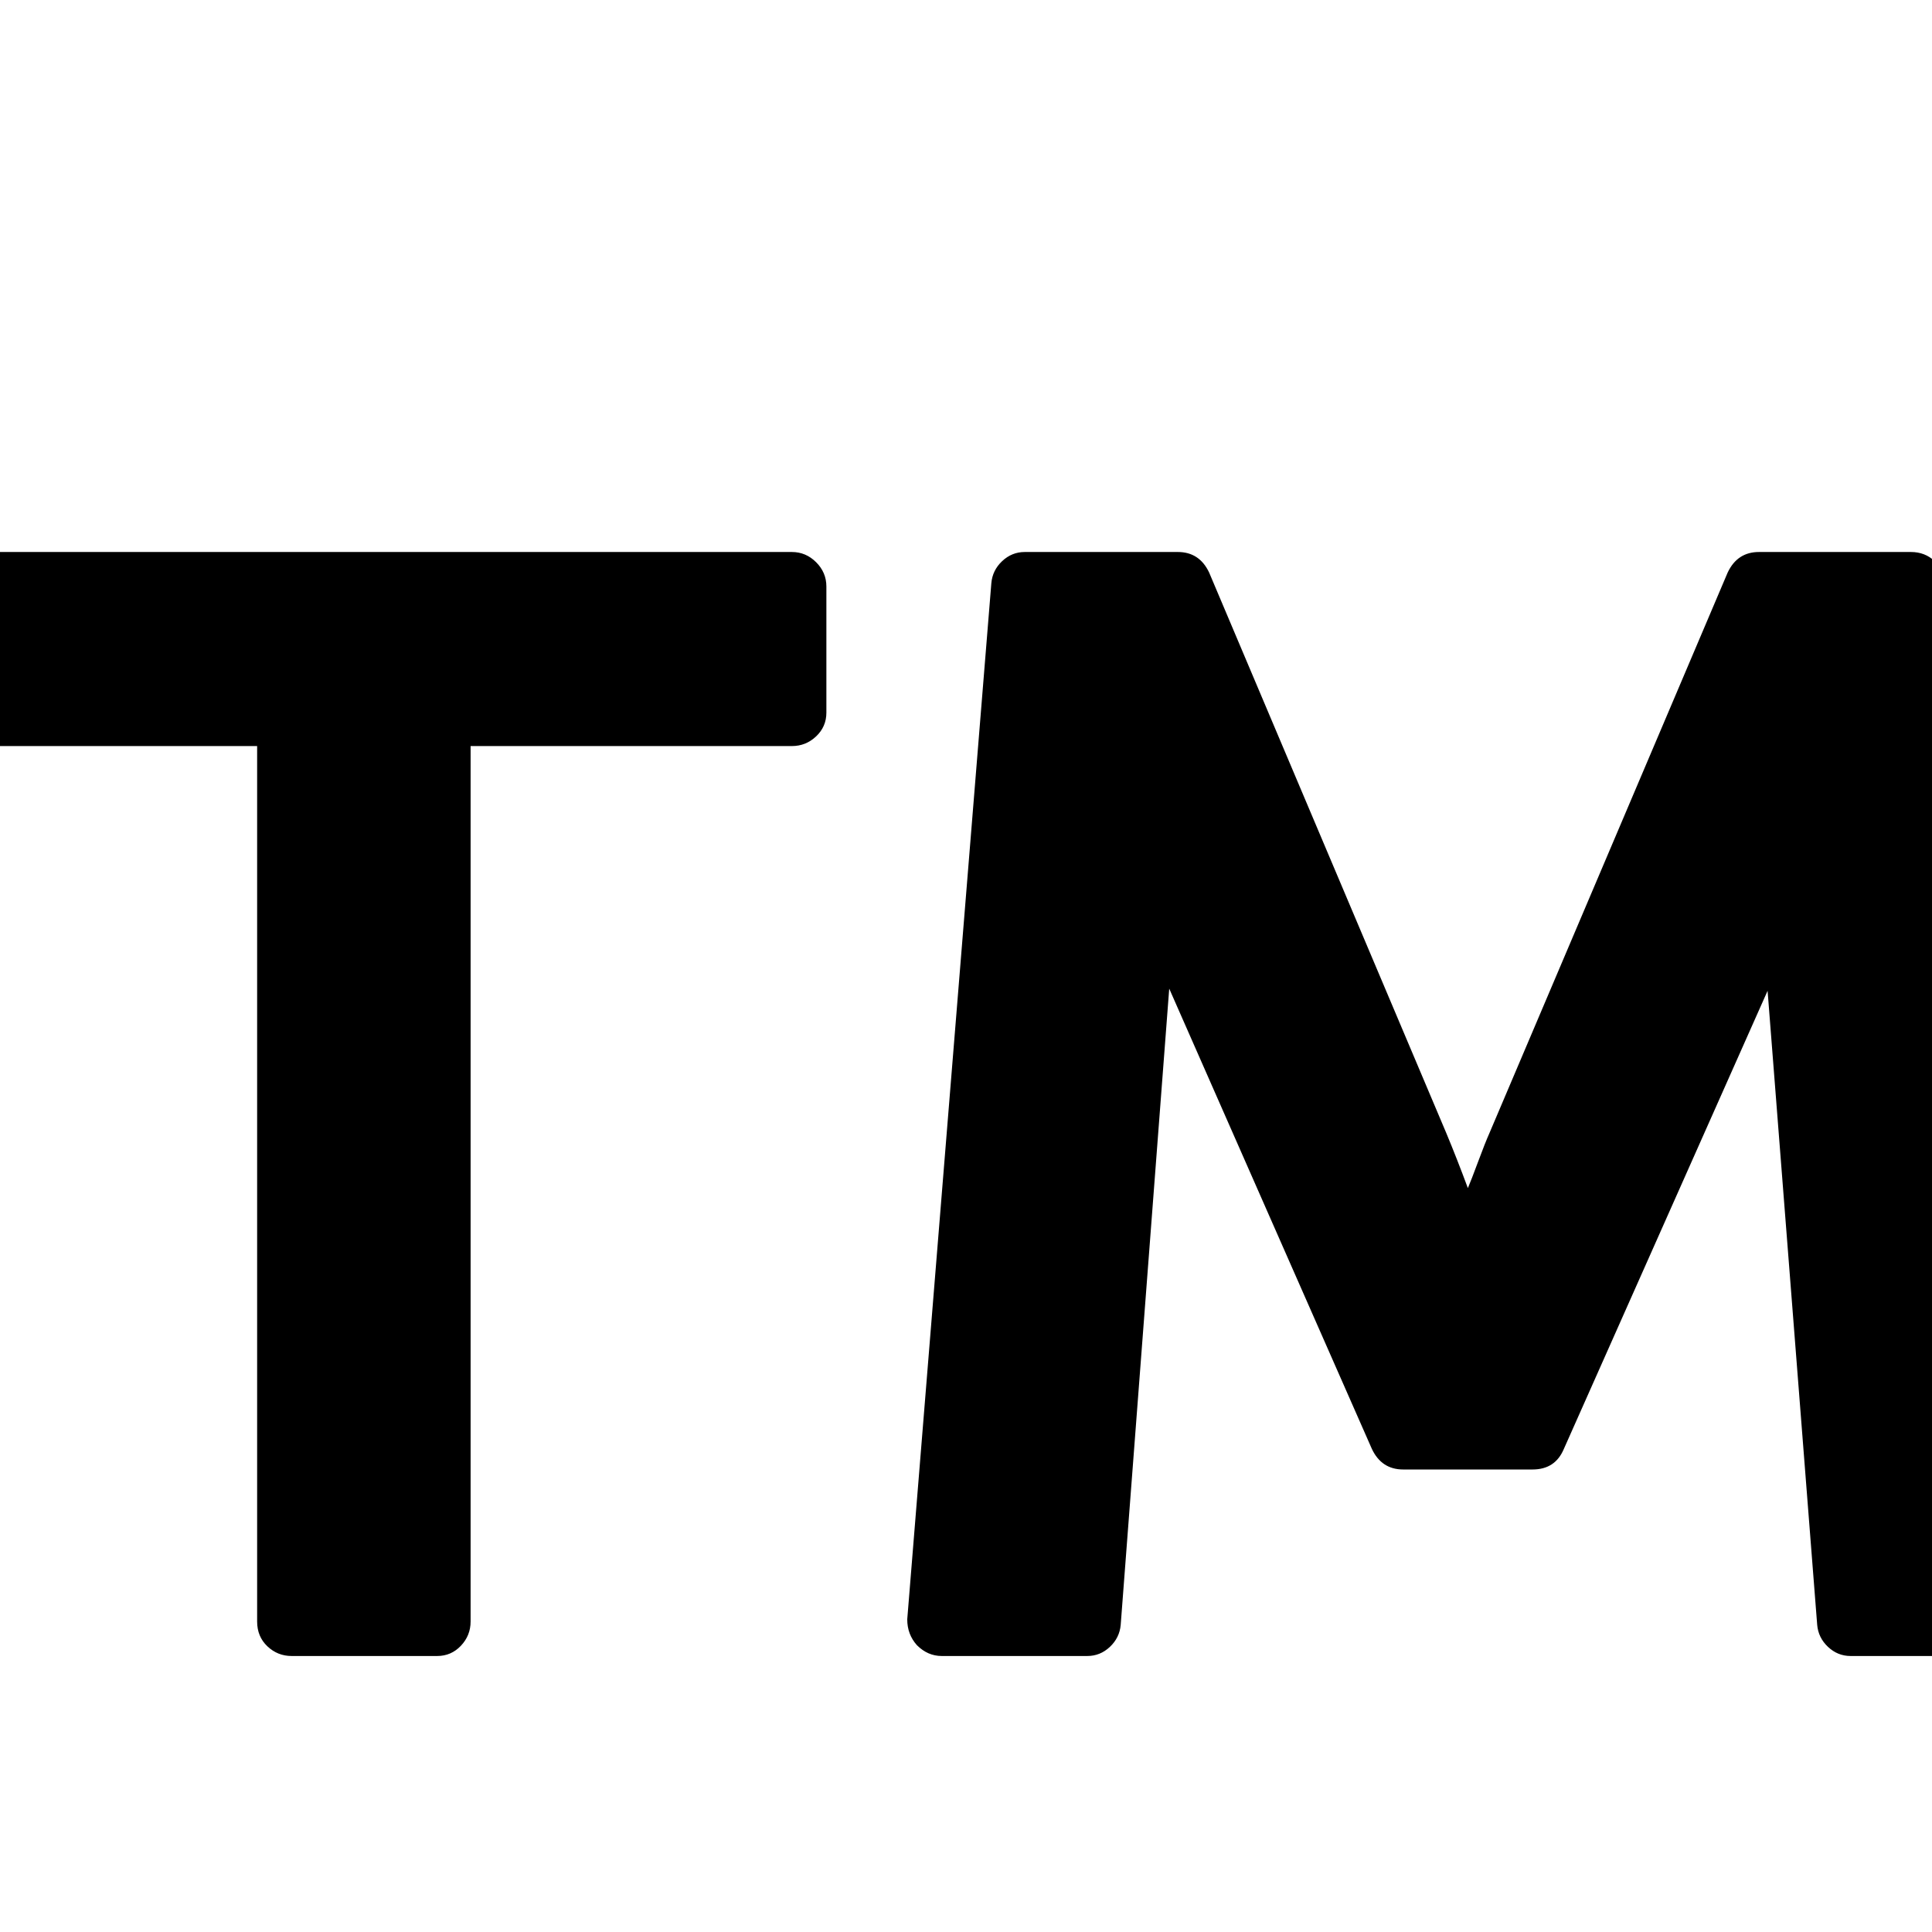
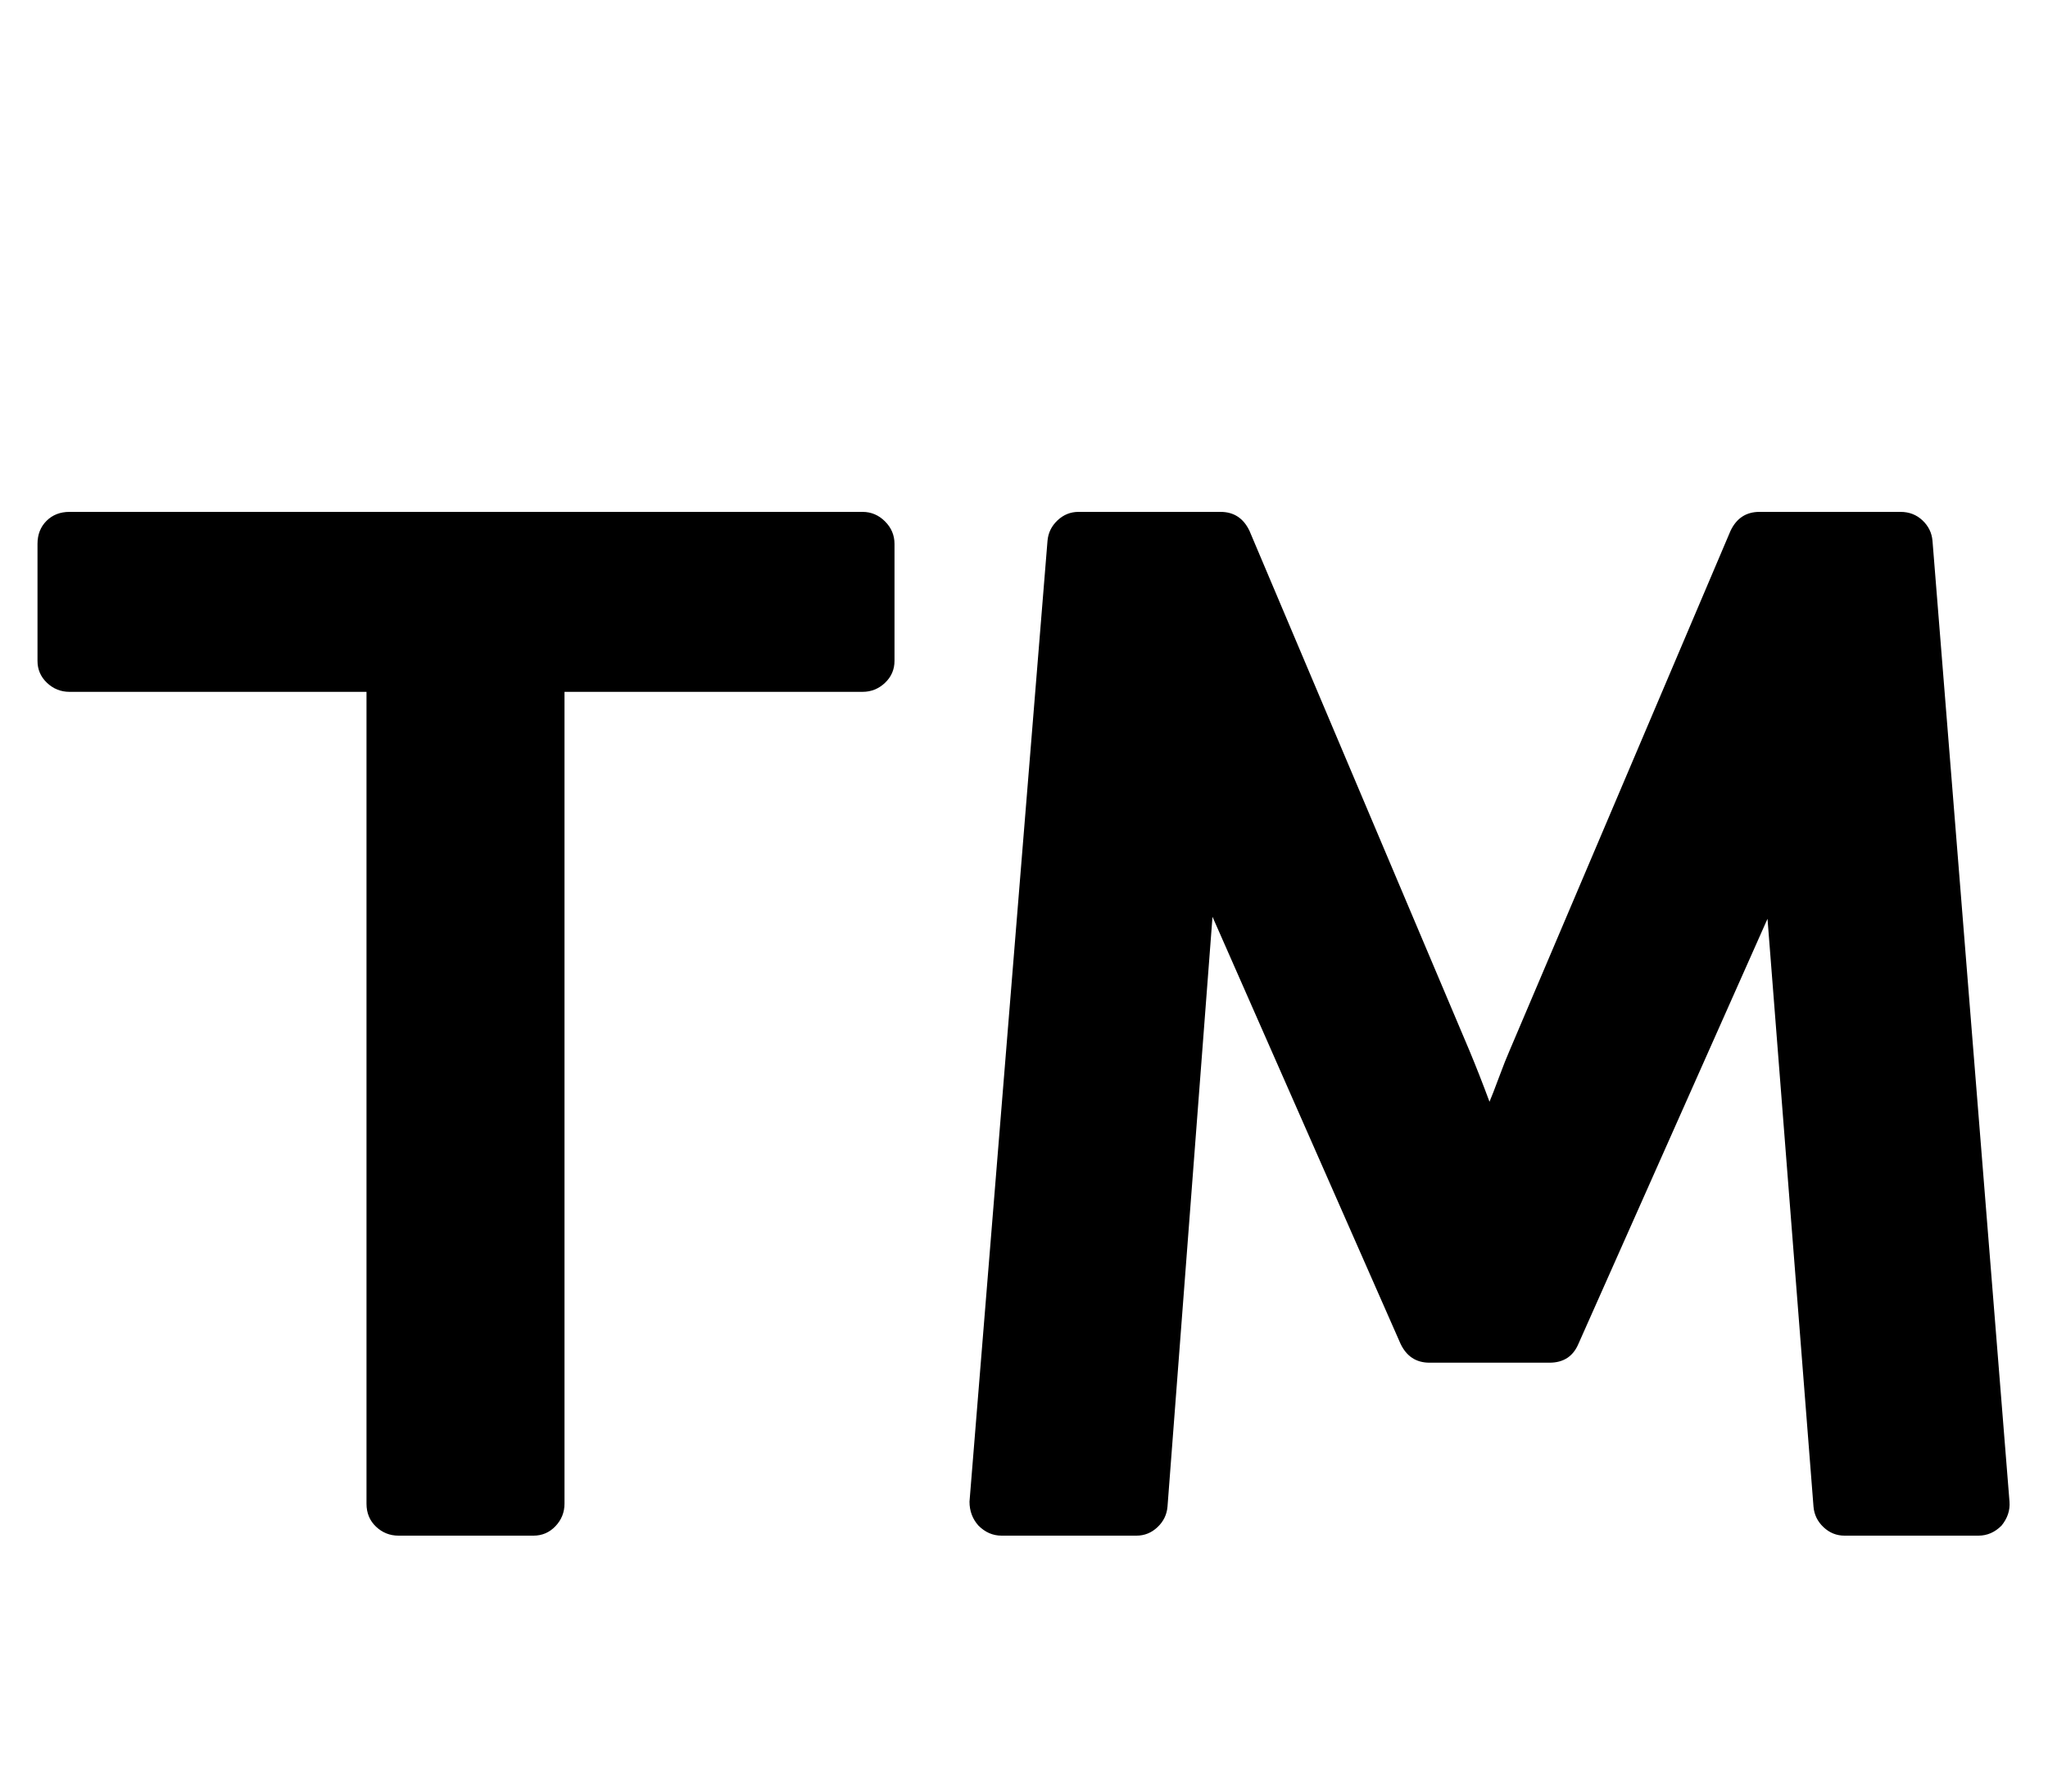
- <svg xmlns="http://www.w3.org/2000/svg" width="1792" height="1792" viewBox="0 0 1792 1792">
-   <path d="M766.5 544v117q0 13-9.5 22t-22.5 9h-298v812q0 13-9 22.5t-22 9.5h-135q-13 0-22.5-9t-9.5-23v-812h-297q-13 0-22.5-9t-9.5-22v-117q0-14 9-23t23-9h793q13 0 22.5 9.5t9.5 22.5zm1038-3l77 961q1 13-8 24-10 10-23 10h-134q-12 0-21-8.5t-10-20.5l-46-588-189 425q-8 19-29 19h-120q-20 0-29-19l-188-427-45 590q-1 12-10 20.5t-21 8.5h-135q-13 0-23-10-9-10-9-24l78-961q1-12 10-20.5t21-8.5h142q20 0 29 19l220 520q10 24 20 51 3-7 9.5-24.5t10.5-26.5l221-520q9-19 29-19h141q13 0 22 8.5t10 20.5z" />
+ <svg xmlns="http://www.w3.org/2000/svg" width="2048" height="1792" viewBox="0 0 2048 1792">
+   <path d="M894.5 544v117q0 13-9.5 22t-22.5 9h-298v812q0 13-9 22.5t-22 9.5h-135q-13 0-22.5-9t-9.5-23v-812h-297q-13 0-22.5-9t-9.5-22v-117q0-14 9-23t23-9h793q13 0 22.5 9.5t9.5 22.5zm1038-3l77 961q1 13-8 24-10 10-23 10h-134q-12 0-21-8.5t-10-20.5l-46-588-189 425q-8 19-29 19h-120q-20 0-29-19l-188-427-45 590q-1 12-10 20.5t-21 8.5h-135q-13 0-23-10-9-10-9-24l78-961q1-12 10-20.5t21-8.5h142q20 0 29 19l220 520q10 24 20 51 3-7 9.5-24.5t10.5-26.5l221-520q9-19 29-19h141q13 0 22 8.5t10 20.5z" />
</svg>
